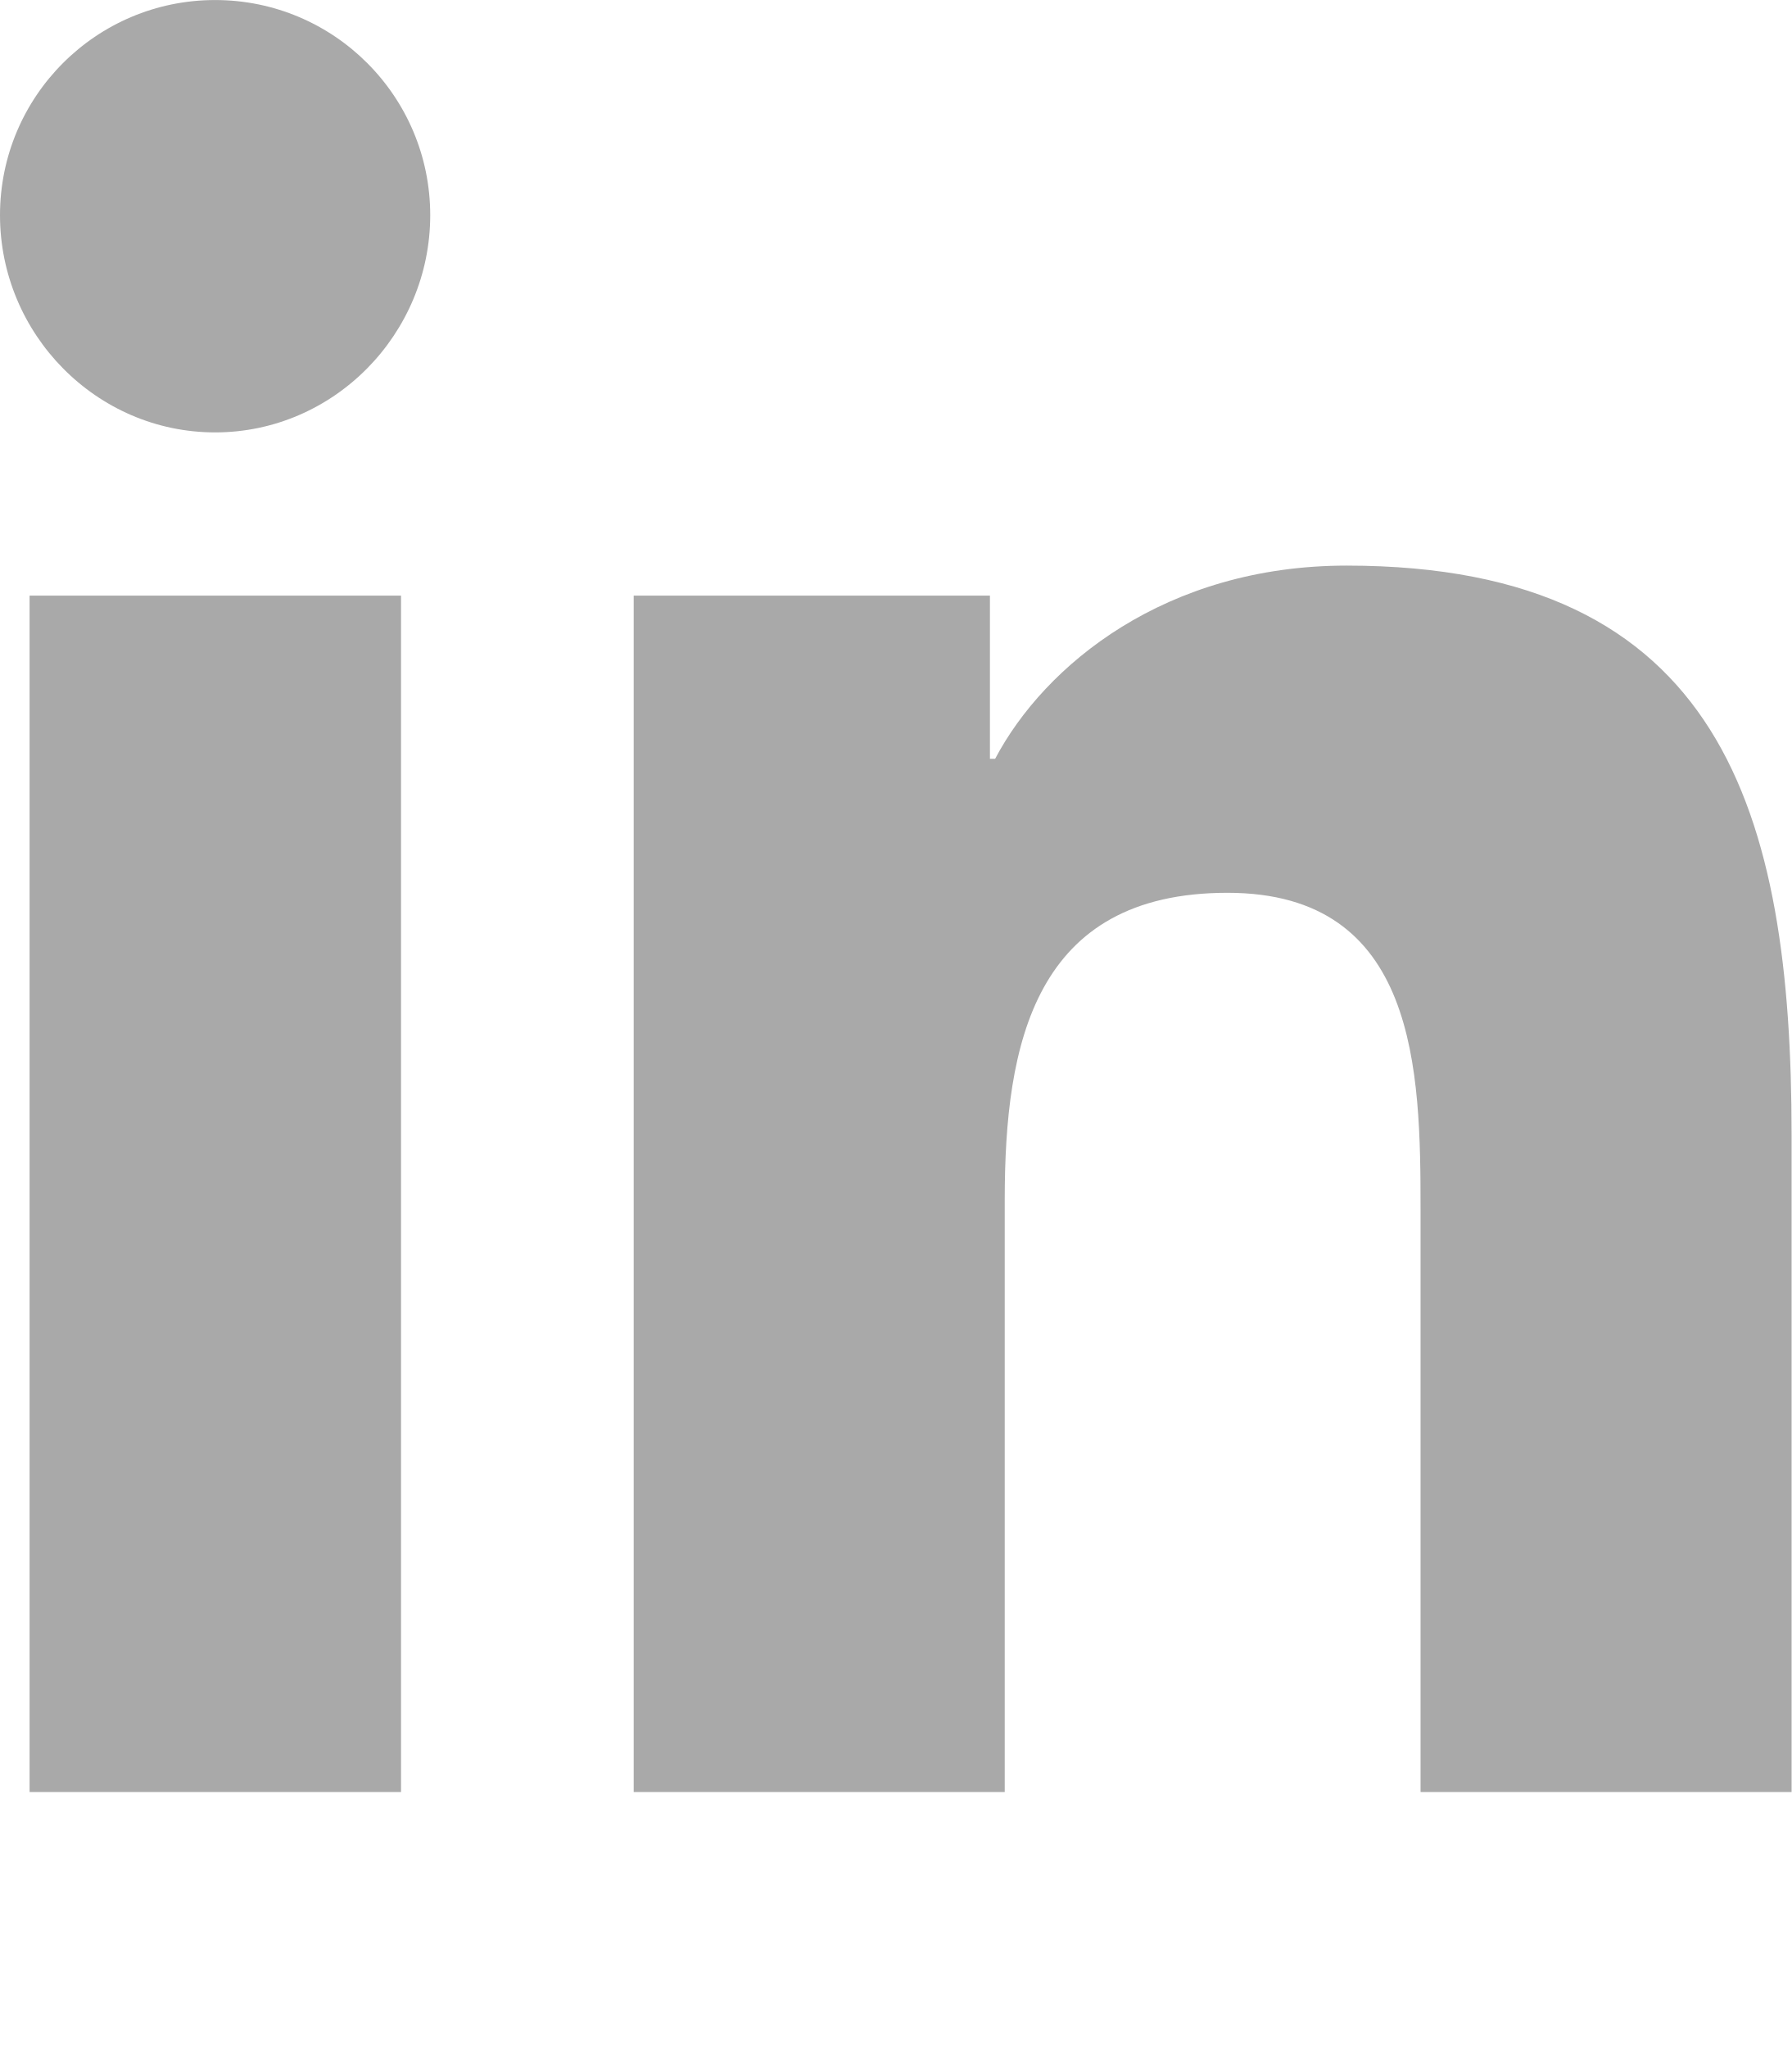
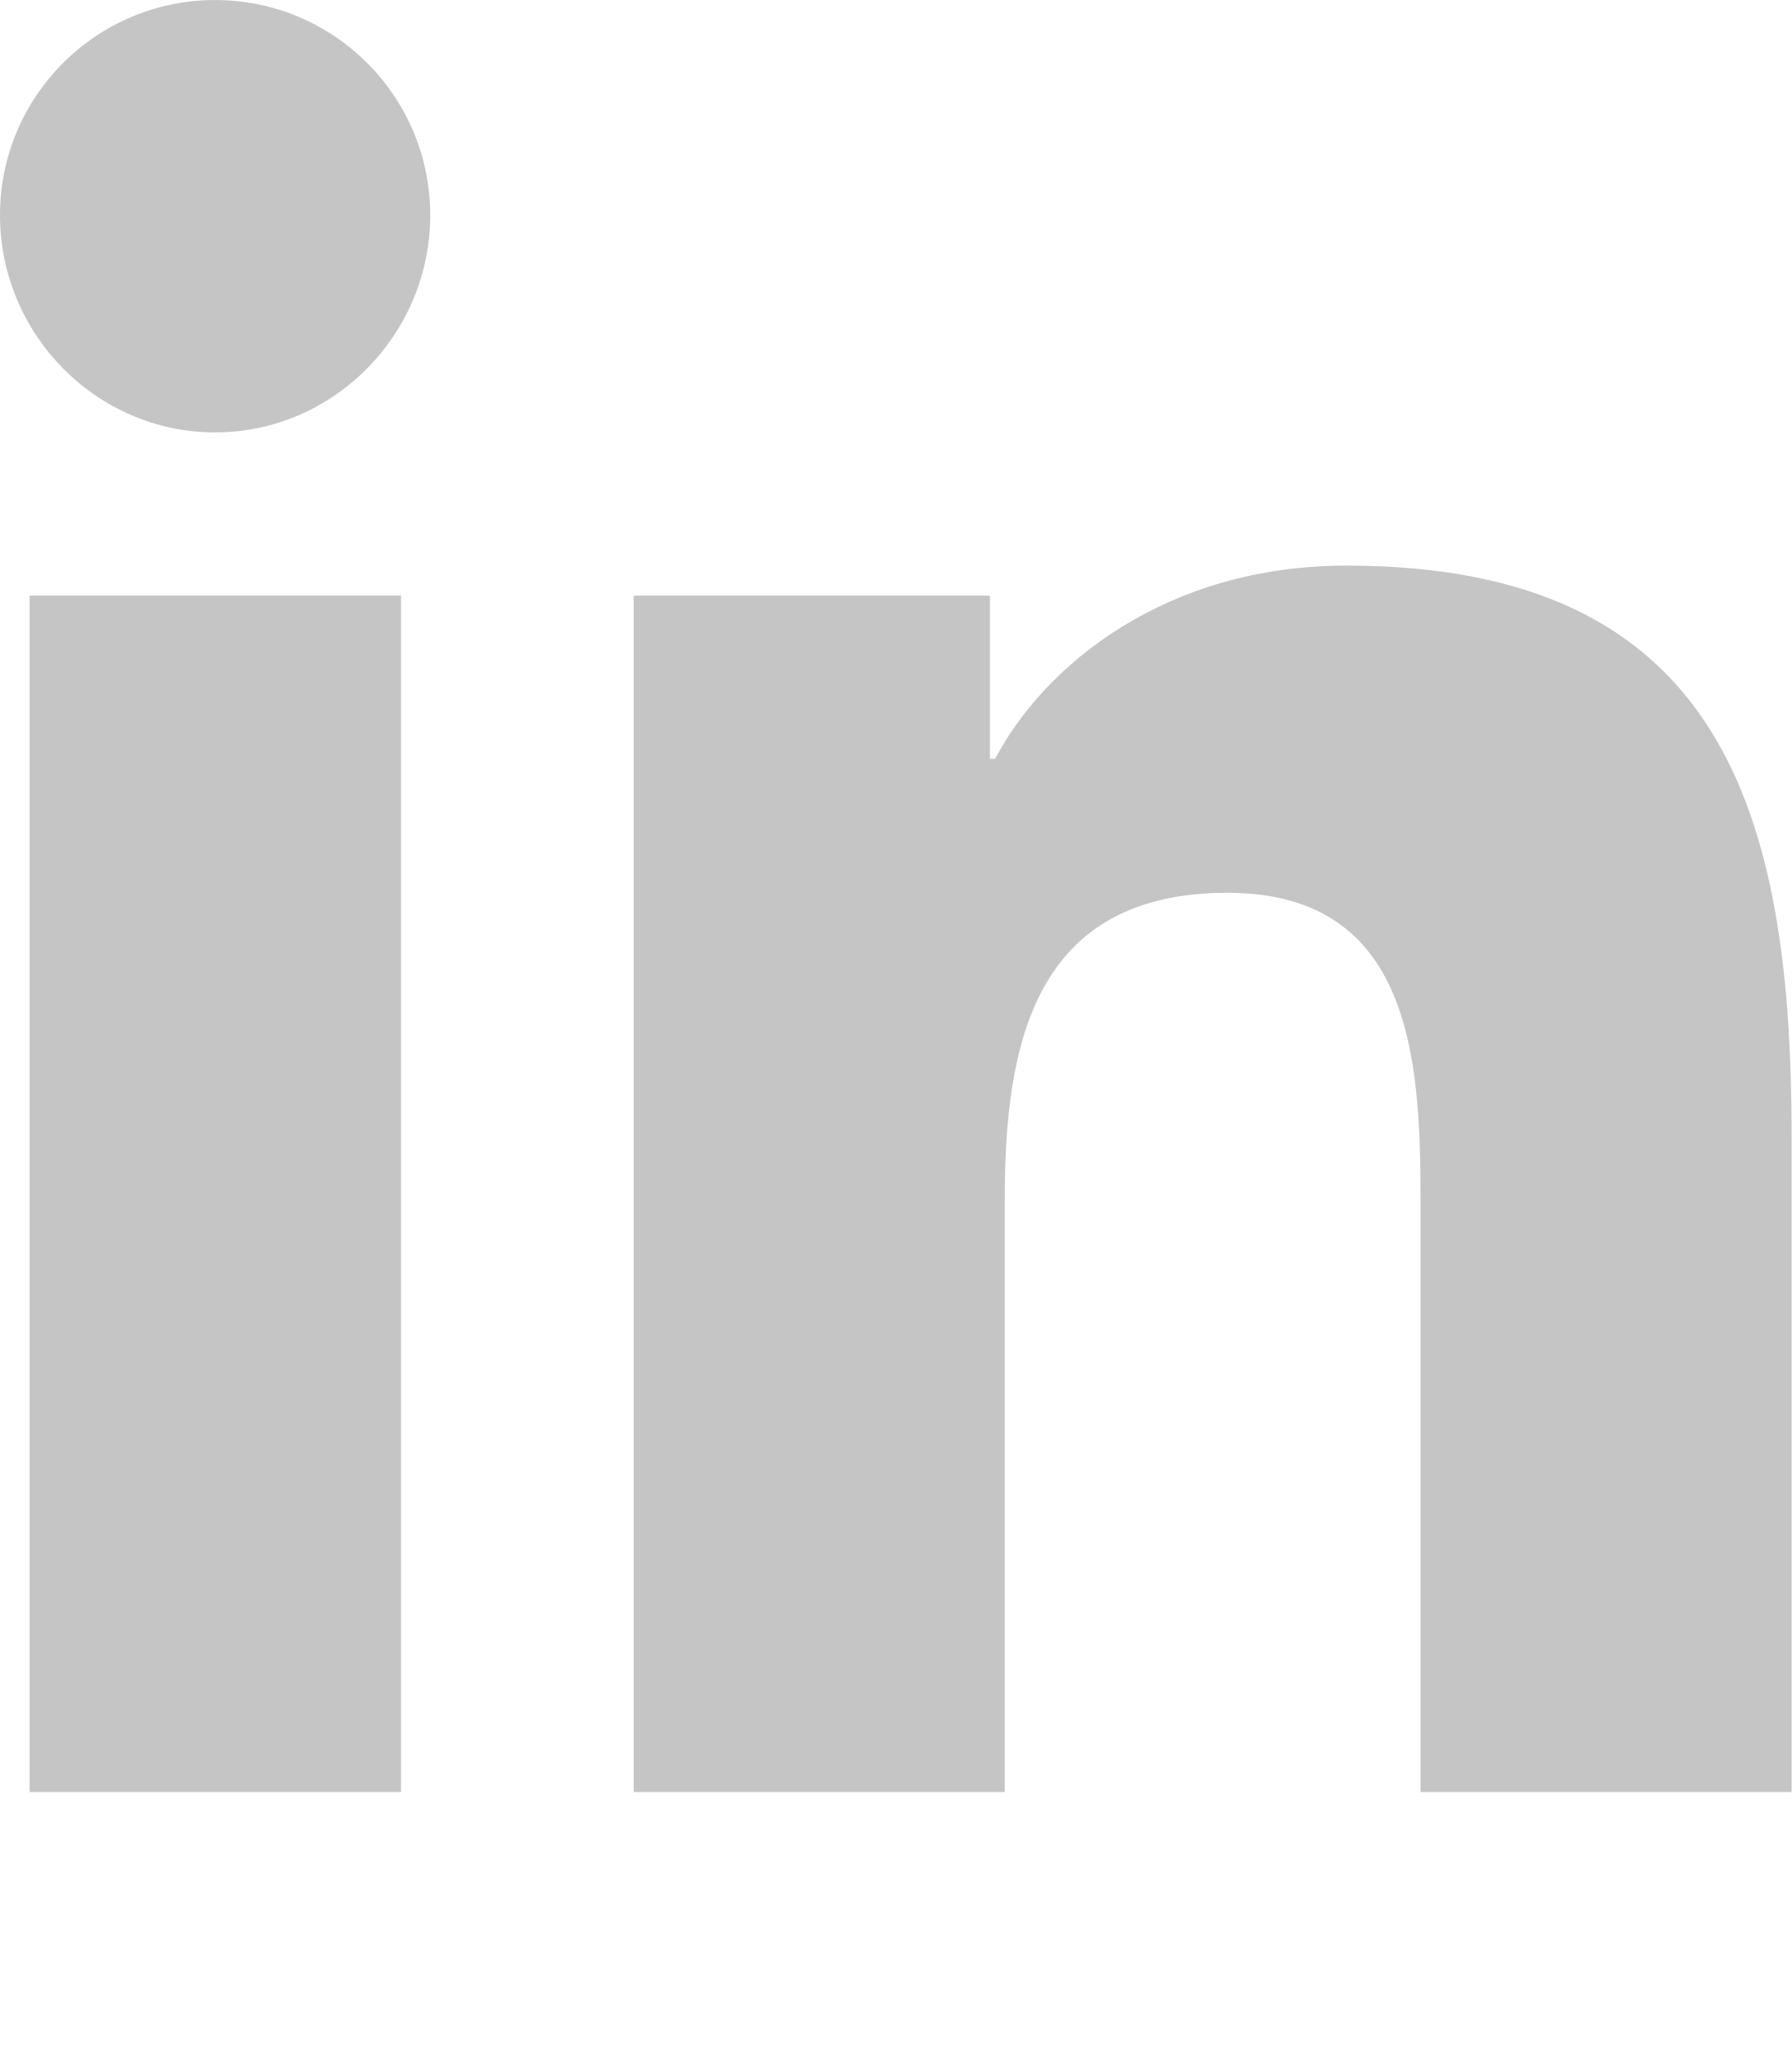
<svg xmlns="http://www.w3.org/2000/svg" aria-hidden="true" focusable="false" data-prefix="fab" data-icon="linkedin-in" class="svg-inline--fa fa-linkedin-in fa-w-14" role="img" viewBox="0 0 448 512">
-   <path fill="#a9a9a9" d="M100.28 448H7.4V148.9h92.88zM53.79 108.1C24.09 108.1 0 83.5 0 53.8a53.79 53.79 0 0 1 107.58 0c0 29.7-24.1 54.3-53.79 54.3zM447.9 448h-92.68V302.4c0-34.7-.7-79.2-48.29-79.2-48.29 0-55.69 37.7-55.69 76.7V448h-92.78V148.9h89.08v40.8h1.3c12.4-23.5 42.69-48.3 87.88-48.3 94 0 111.28 61.9 111.28 142.3V448z" />
+   <path fill="#c5c5c5" d="M100.28 448H7.4V148.9h92.88zM53.79 108.1C24.09 108.1 0 83.5 0 53.8a53.79 53.79 0 0 1 107.58 0c0 29.7-24.1 54.3-53.79 54.3zM447.9 448h-92.68V302.4c0-34.7-.7-79.2-48.29-79.2-48.29 0-55.69 37.7-55.69 76.7V448h-92.78V148.9h89.08v40.8h1.3c12.4-23.5 42.69-48.3 87.88-48.3 94 0 111.28 61.9 111.28 142.3V448z" />
</svg>
